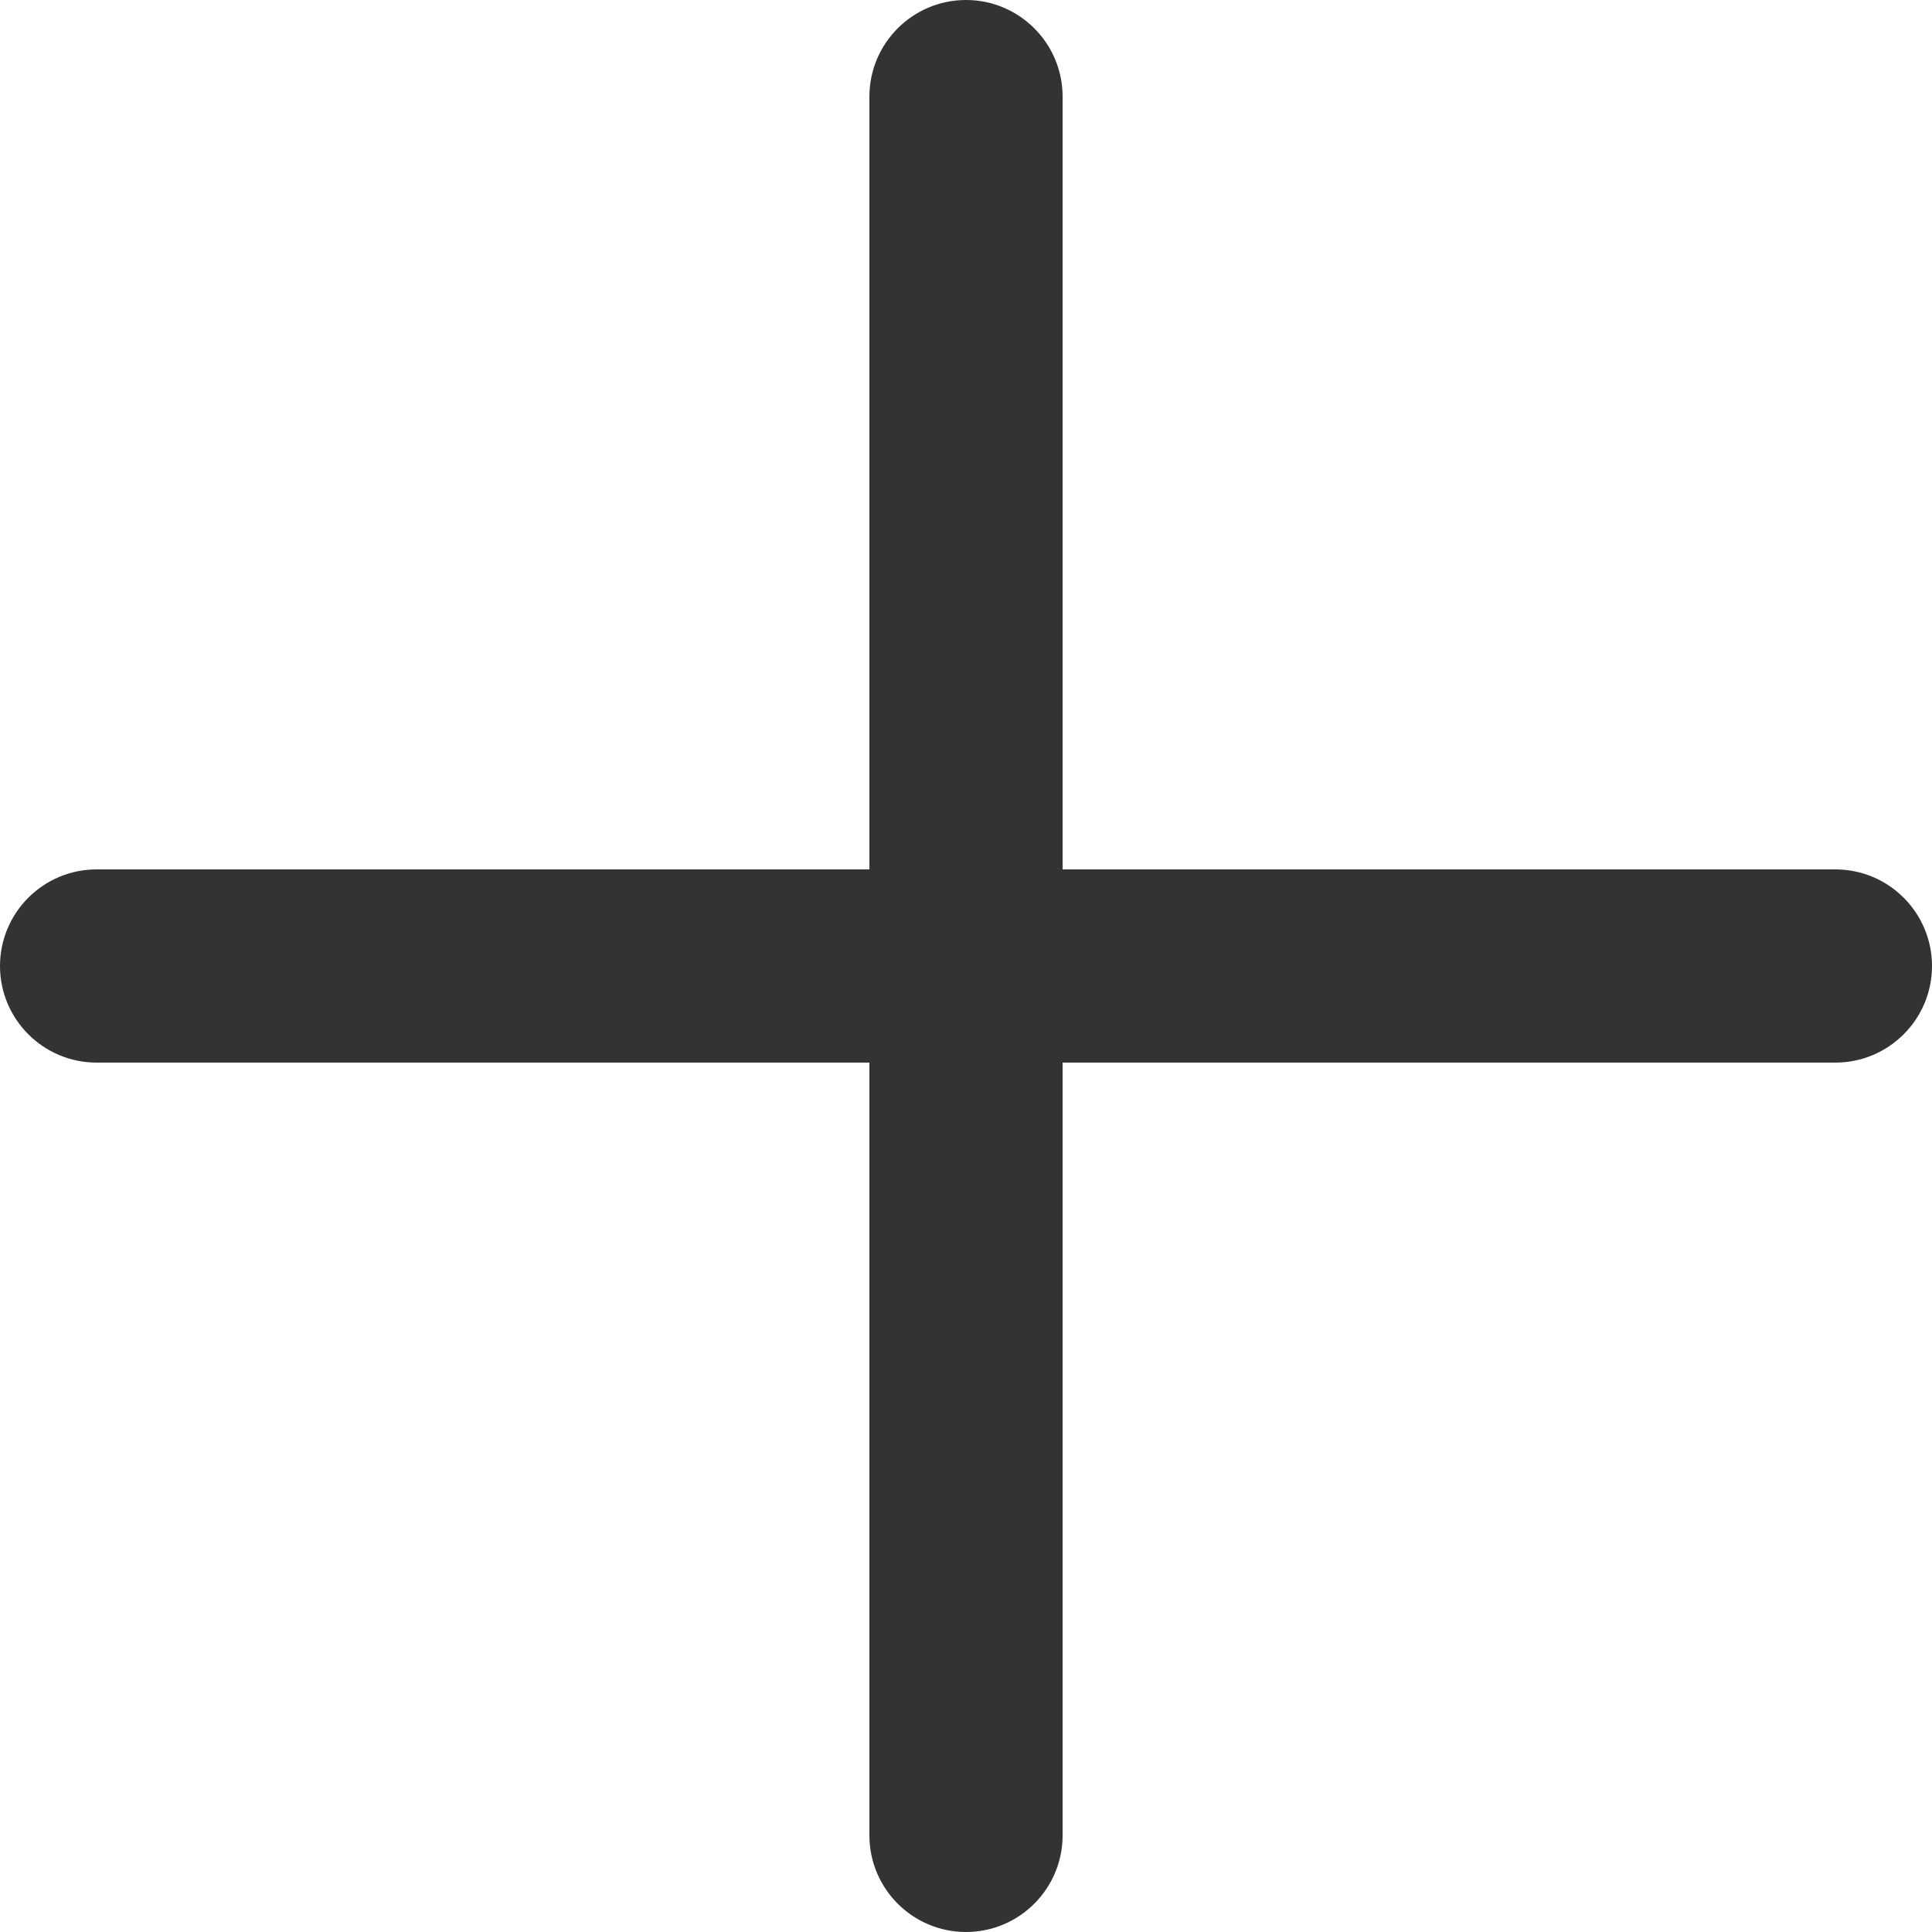
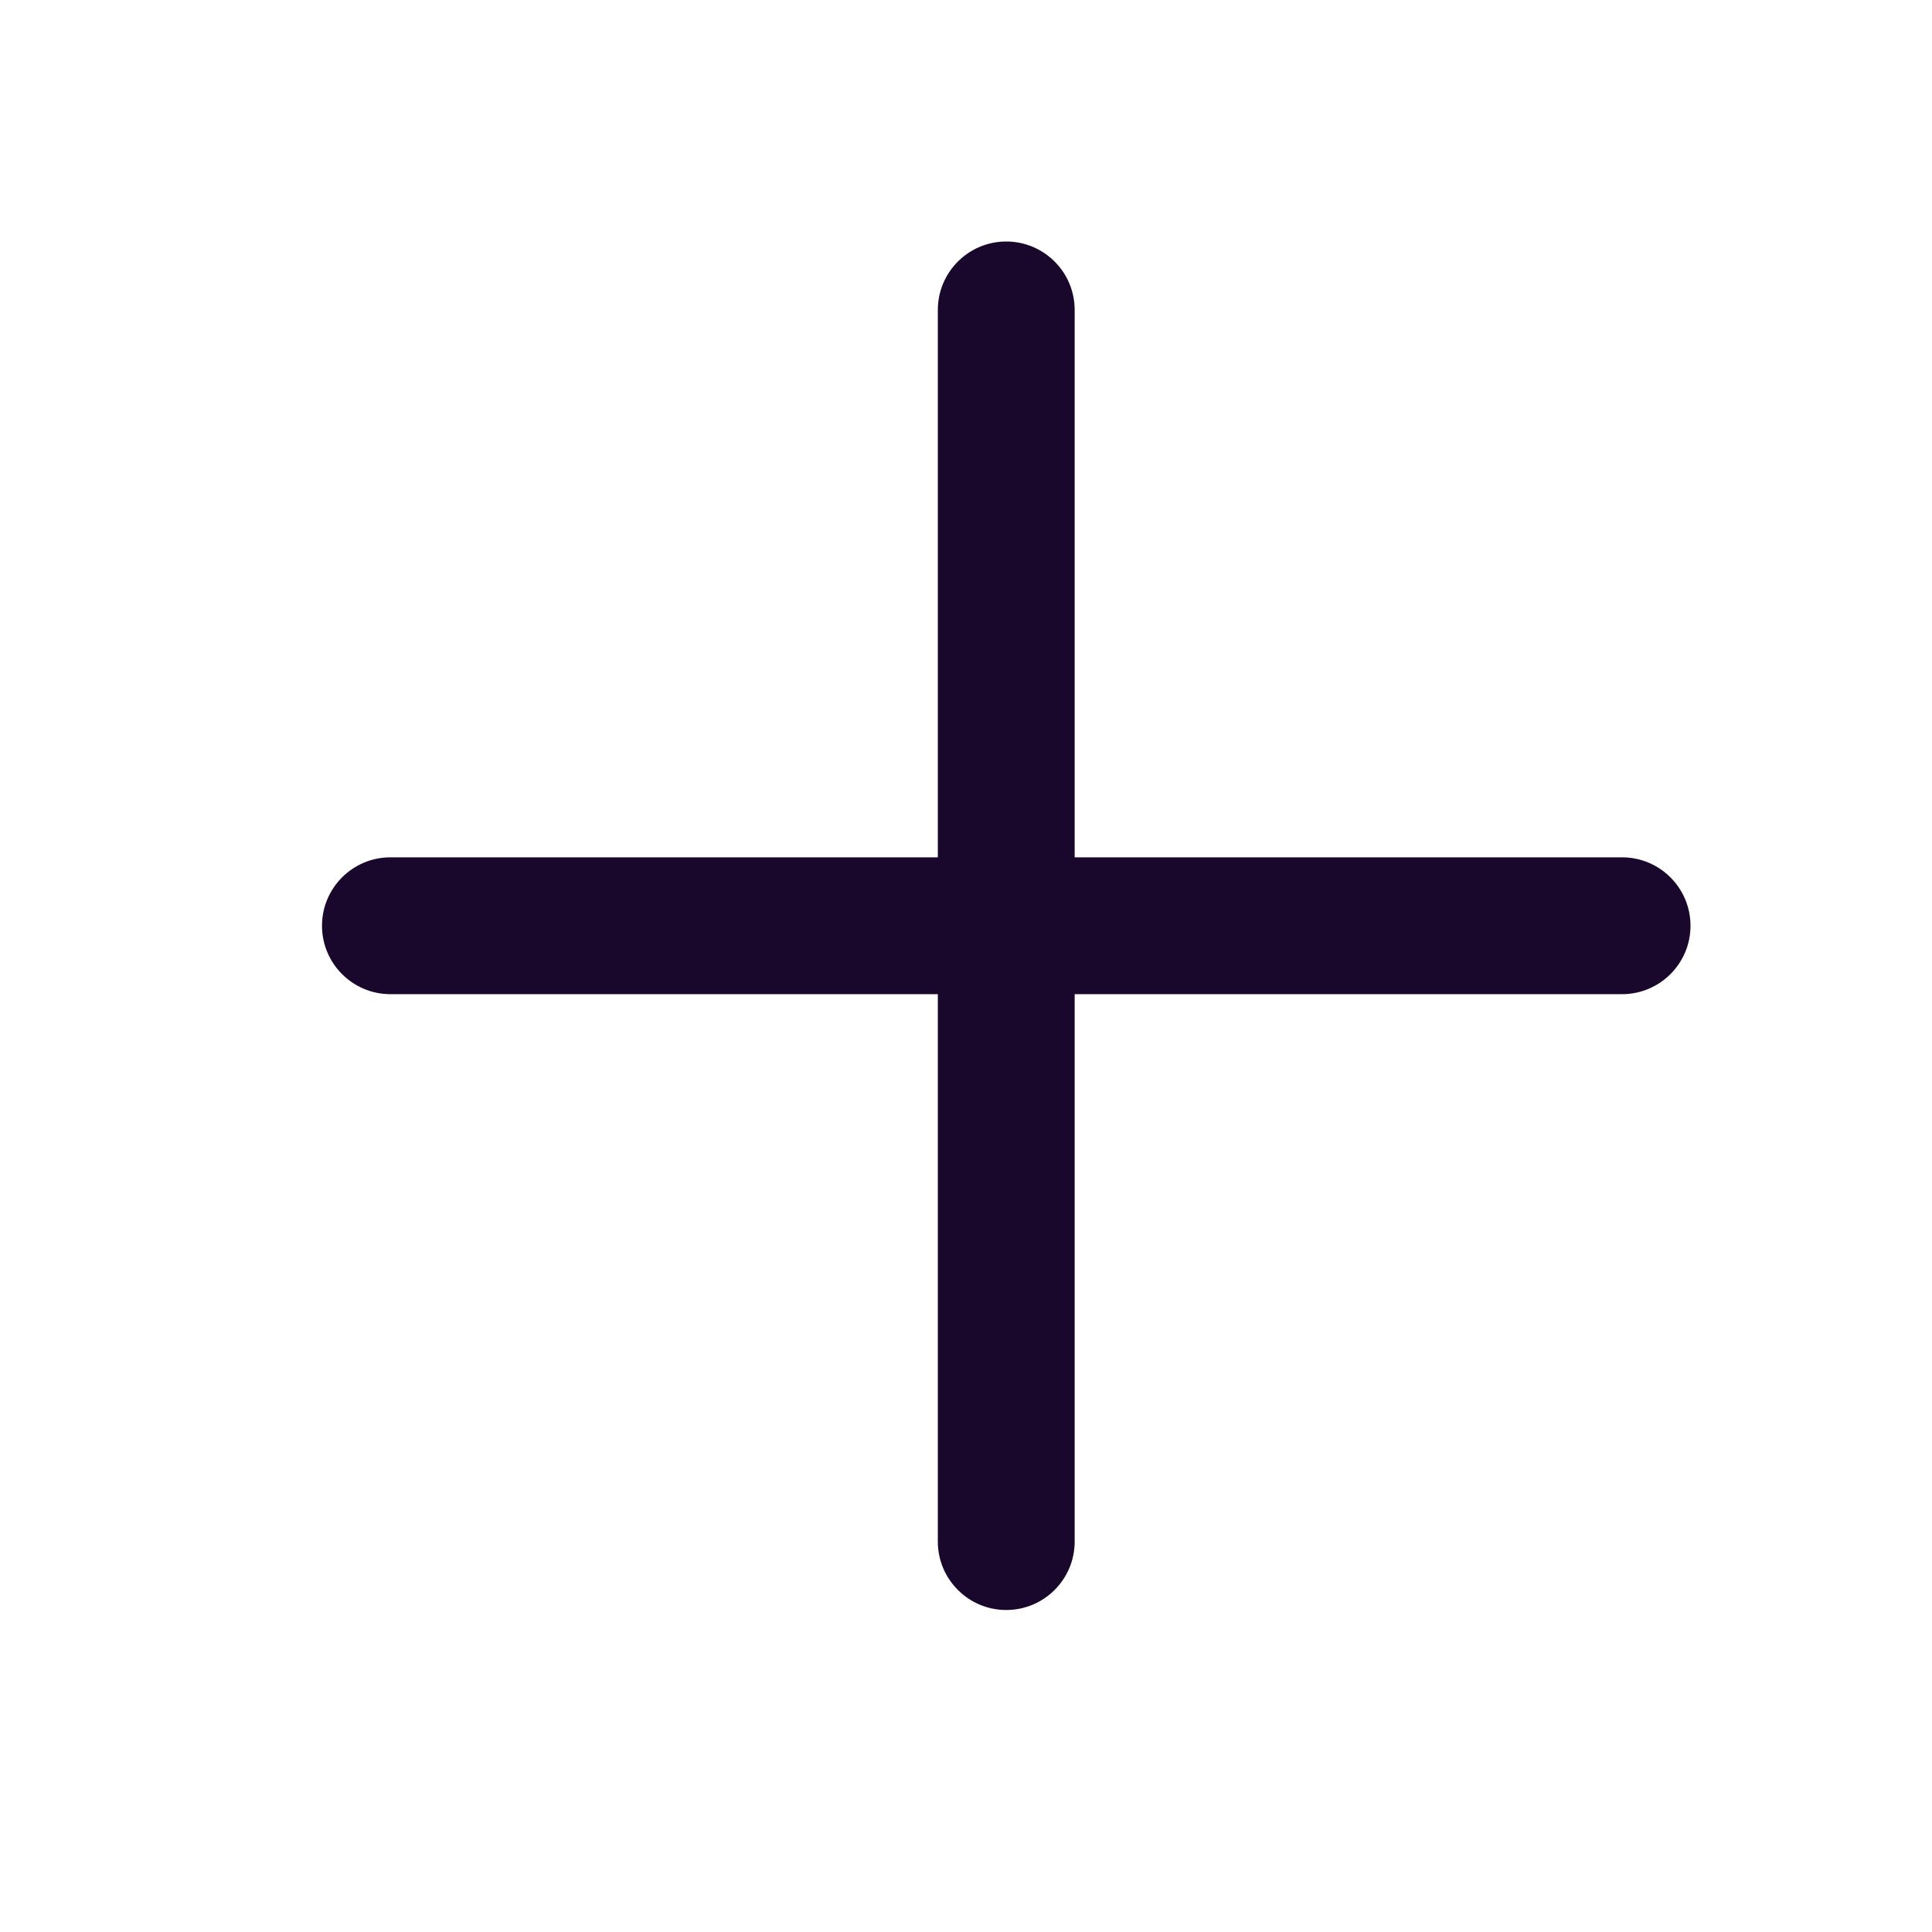
- <svg xmlns="http://www.w3.org/2000/svg" width="17" height="17" viewBox="0 0 17 17" fill="none">
-   <path d="M16.15 7.65H9.35V0.85C9.35 0.381 8.969 0 8.5 0C8.031 0 7.65 0.381 7.65 0.85V7.65H0.85C0.381 7.65 0 8.031 0 8.5C0 8.969 0.381 9.35 0.85 9.35H7.65V16.15C7.65 16.619 8.031 17 8.5 17C8.969 17 9.35 16.619 9.35 16.15V9.35H16.15C16.619 9.35 17 8.969 17 8.5C17 8.031 16.619 7.65 16.15 7.65Z" fill="black" fill-opacity="0.8" />
+ <svg xmlns="http://www.w3.org/2000/svg" width="24" height="24" viewBox="0 0 24 24" fill="none">
+   <path d="M20.15 10.65H13.35V3.85C13.35 3.381 12.969 3 12.5 3C12.031 3 11.65 3.381 11.65 3.85V10.65H4.85C4.381 10.65 4 11.031 4 11.5C4 11.969 4.381 12.35 4.85 12.35H11.65V19.15C11.65 19.619 12.031 20 12.5 20C12.969 20 13.35 19.619 13.35 19.15V12.35H20.15C20.619 12.35 21 11.969 21 11.5C21 11.031 20.619 10.65 20.15 10.65Z" fill="#1A072C" />
</svg>
